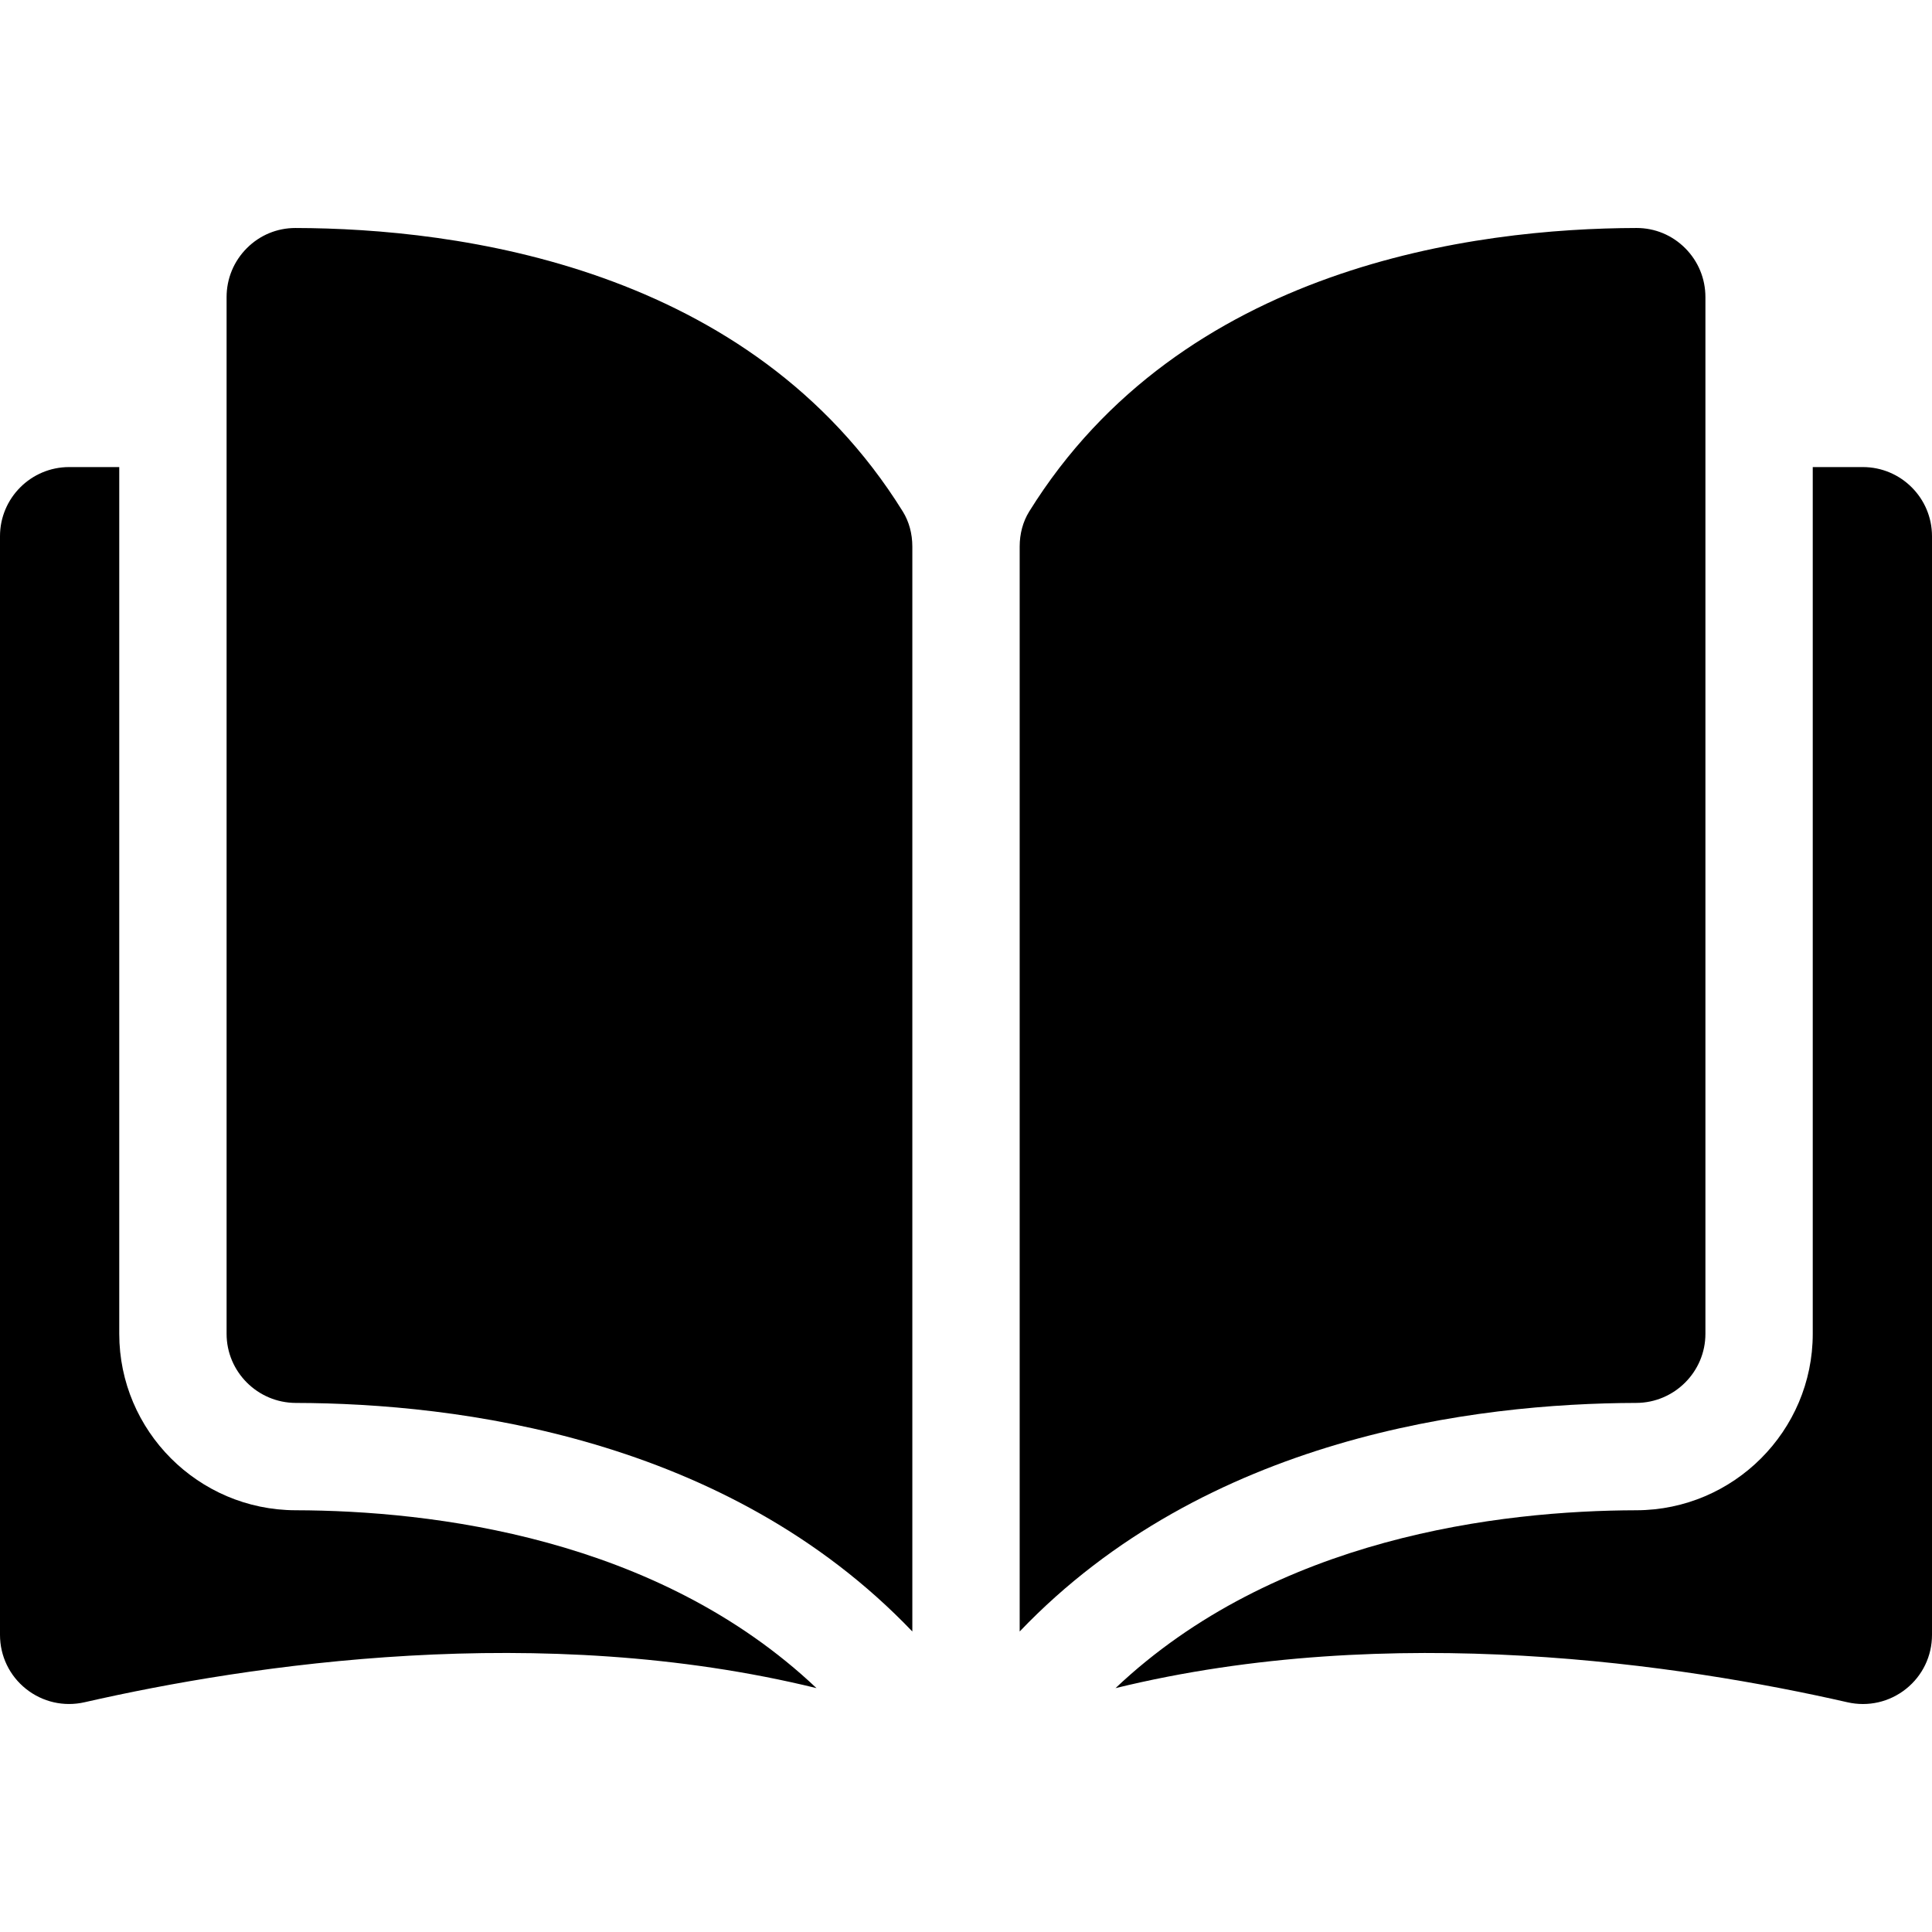
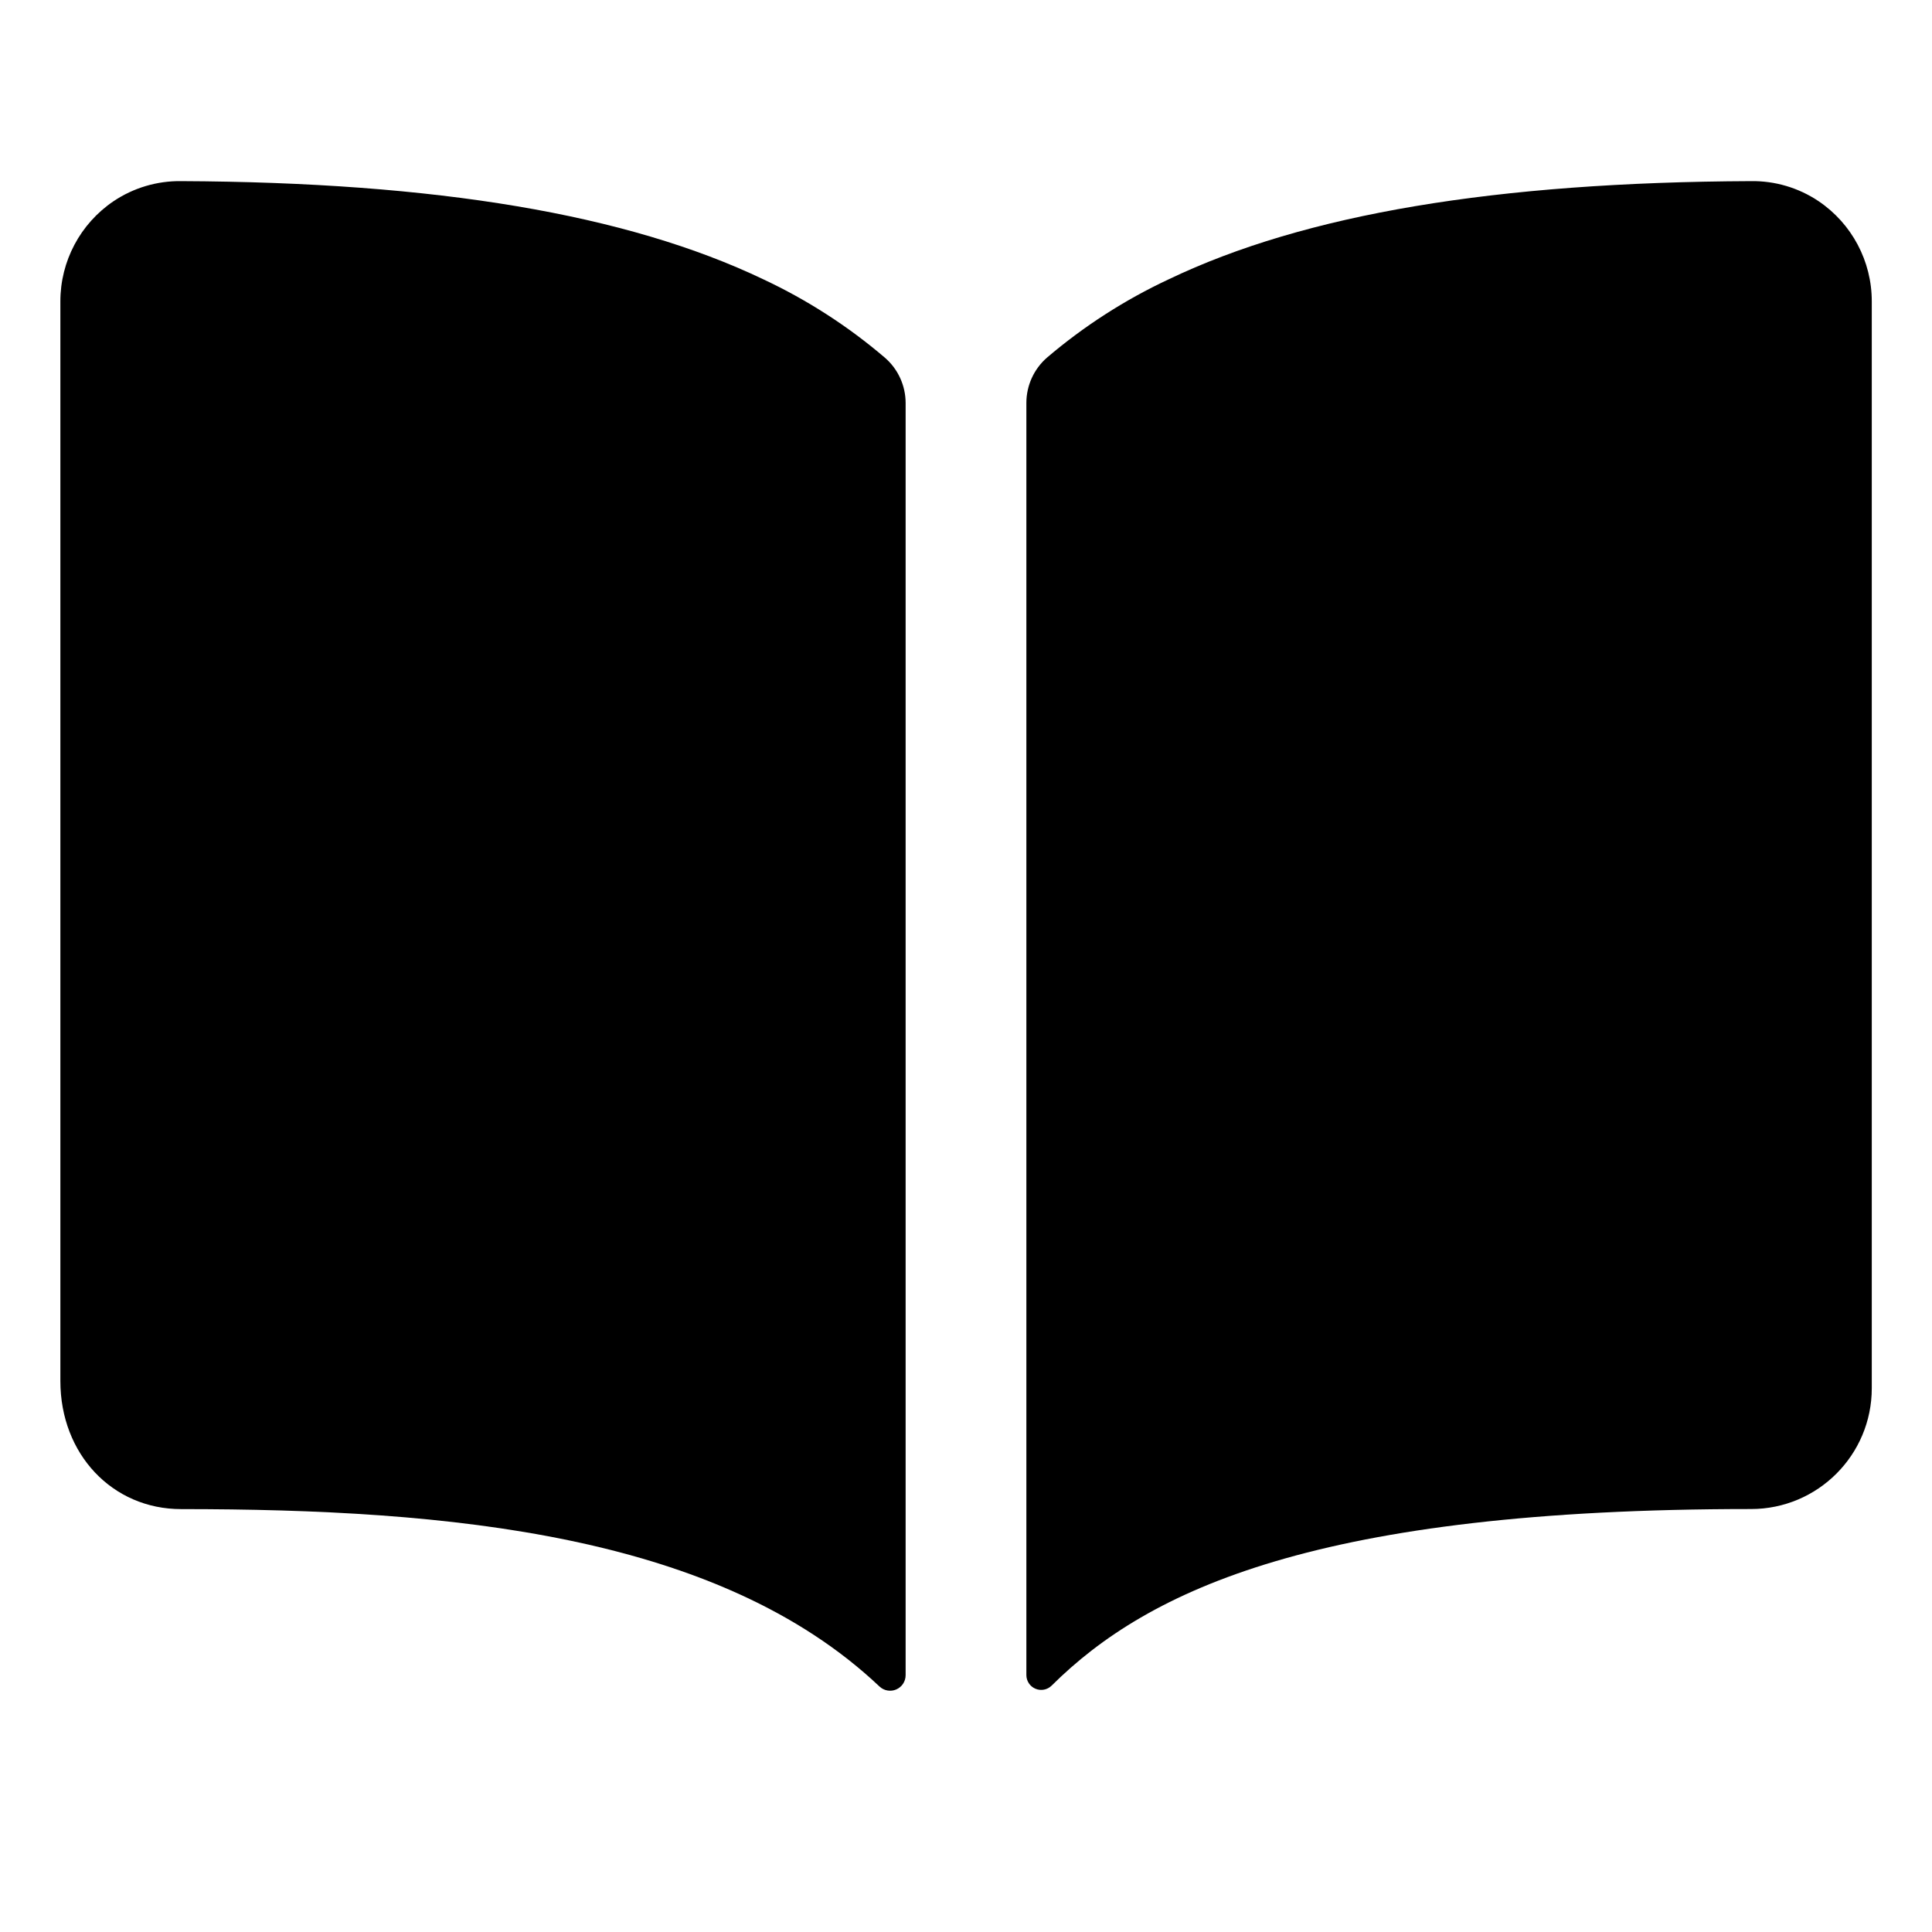
- <svg xmlns="http://www.w3.org/2000/svg" version="1.1" id="Layer_1" x="0px" y="0px" viewBox="0 0 296.999 296.999" style="enable-background:new 0 0 296.999 296.999;" xml:space="preserve">
-   <g>
-     <g>
-       <g>
-         <path d="M45.432,35.049c-0.008,0-0.017,0-0.025,0c-2.809,0-5.451,1.095-7.446,3.085c-2.017,2.012-3.128,4.691-3.128,7.543     v159.365c0,5.844,4.773,10.61,10.641,10.625c24.738,0.059,66.184,5.215,94.776,35.136V84.023c0-1.981-0.506-3.842-1.461-5.382     C115.322,40.849,70.226,35.107,45.432,35.049z" />
-         <path d="M262.167,205.042V45.676c0-2.852-1.111-5.531-3.128-7.543c-1.995-1.99-4.639-3.085-7.445-3.085c-0.009,0-0.018,0-0.026,0     c-24.793,0.059-69.889,5.801-93.357,43.593c-0.955,1.54-1.46,3.401-1.46,5.382v166.779     c28.592-29.921,70.038-35.077,94.776-35.136C257.394,215.651,262.167,210.885,262.167,205.042z" />
-         <path d="M286.373,71.801h-7.706v133.241c0,14.921-12.157,27.088-27.101,27.125c-20.983,0.05-55.581,4.153-80.084,27.344     c42.378-10.376,87.052-3.631,112.512,2.171c3.179,0.724,6.464-0.024,9.011-2.054c2.538-2.025,3.994-5.052,3.994-8.301V82.427     C297,76.568,292.232,71.801,286.373,71.801z" />
-         <path d="M18.332,205.042V71.801h-7.706C4.768,71.801,0,76.568,0,82.427v168.897c0,3.25,1.456,6.276,3.994,8.301     c2.545,2.029,5.827,2.78,9.011,2.054c25.46-5.803,70.135-12.547,112.511-2.171c-24.502-23.19-59.1-27.292-80.083-27.342     C30.49,232.13,18.332,219.963,18.332,205.042z" />
-       </g>
-     </g>
-   </g>
-   <g>
- </g>
-   <g>
- </g>
-   <g>
- </g>
-   <g>
- </g>
-   <g>
- </g>
-   <g>
- </g>
-   <g>
- </g>
-   <g>
- </g>
-   <g>
- </g>
-   <g>
- </g>
-   <g>
- </g>
-   <g>
- </g>
-   <g>
- </g>
-   <g>
- </g>
-   <g>
- </g>
+ <svg xmlns="http://www.w3.org/2000/svg" width="24px" height="24px" viewBox="0 0 512 512">
+   <path d="M202.24,74C166.11,56.75,115.61,48.3,48,48h0a31.36,31.36,0,0,0-17.92,5.33A32,32,0,0,0,16,79.9V366c0,19.34,13.76,33.93,32,33.93,71.07,0,142.36,6.64,185.06,47a4.11,4.11,0,0,0,6.94-3V106.82a15.89,15.89,0,0,0-5.46-12A143,143,0,0,0,202.24,74Z" />
+   <path d="M481.92,53.3A31.33,31.33,0,0,0,464,48h0c-67.61.3-118.11,8.71-154.24,26a143.31,143.31,0,0,0-32.31,20.78,15.93,15.93,0,0,0-5.45,12V443.91a3.93,3.93,0,0,0,6.68,2.81c25.67-25.5,70.72-46.82,185.36-46.81a32,32,0,0,0,32-32v-288A32,32,0,0,0,481.92,53.3Z" />
</svg>
